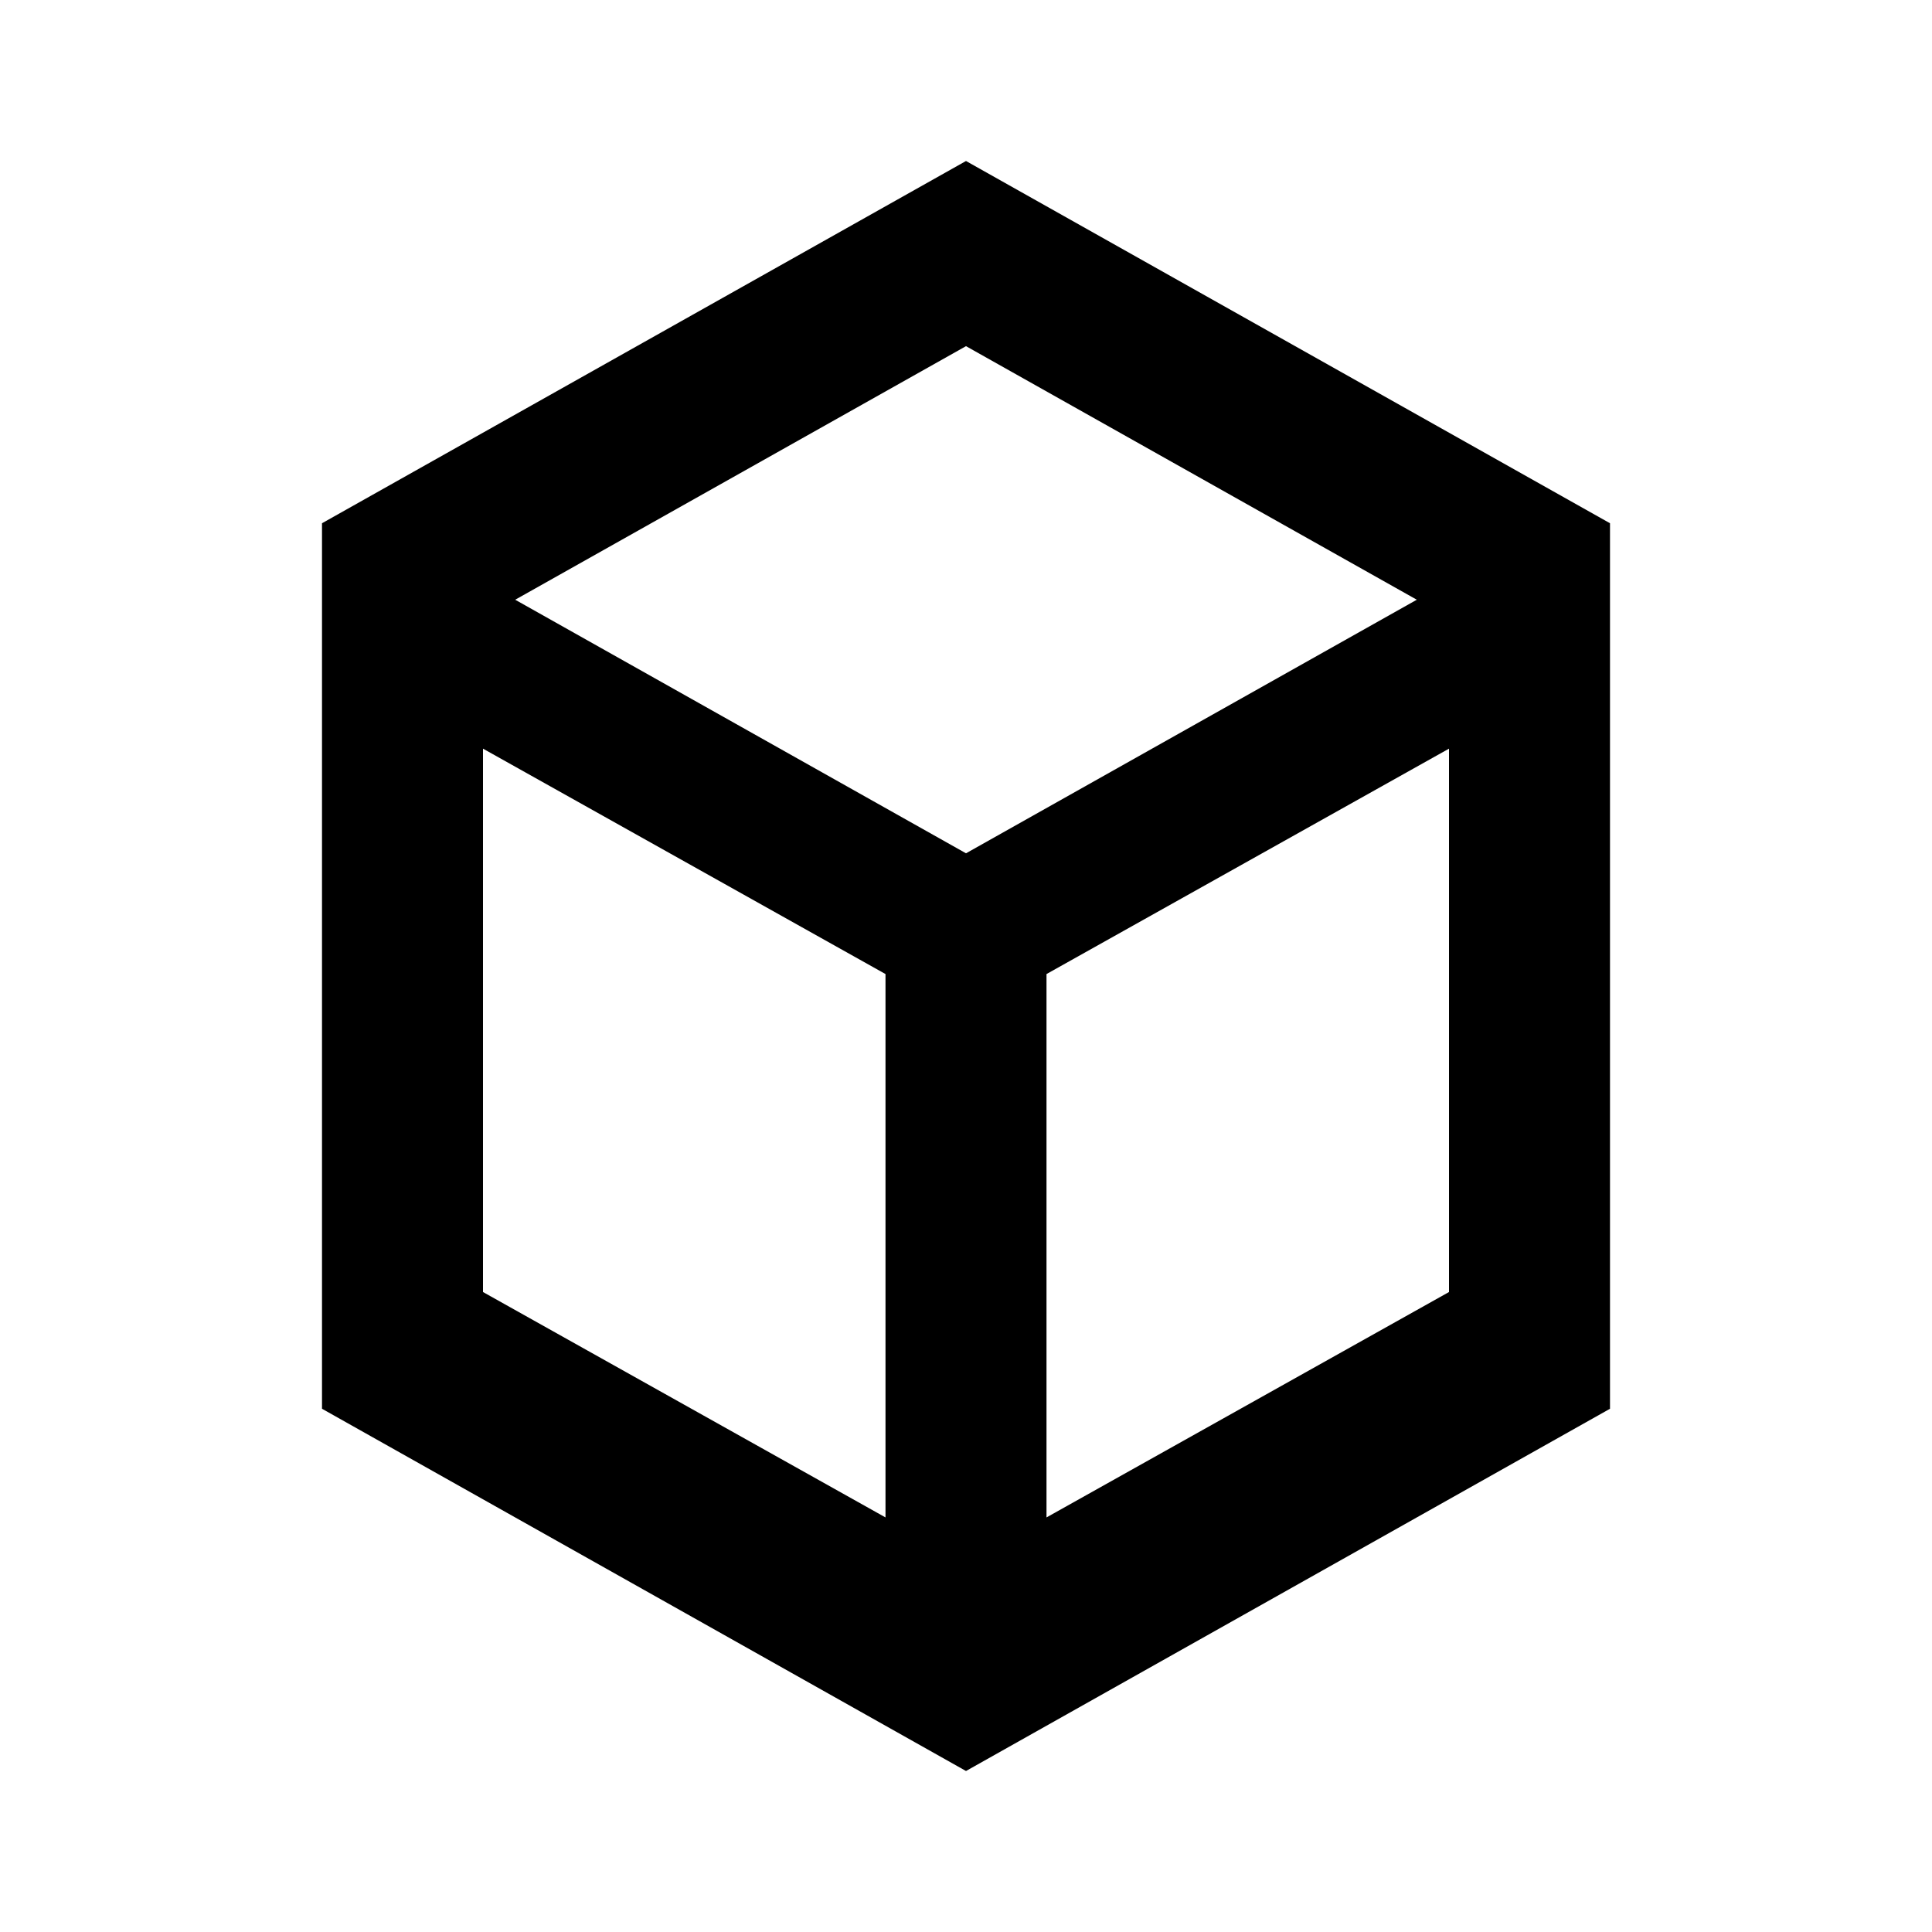
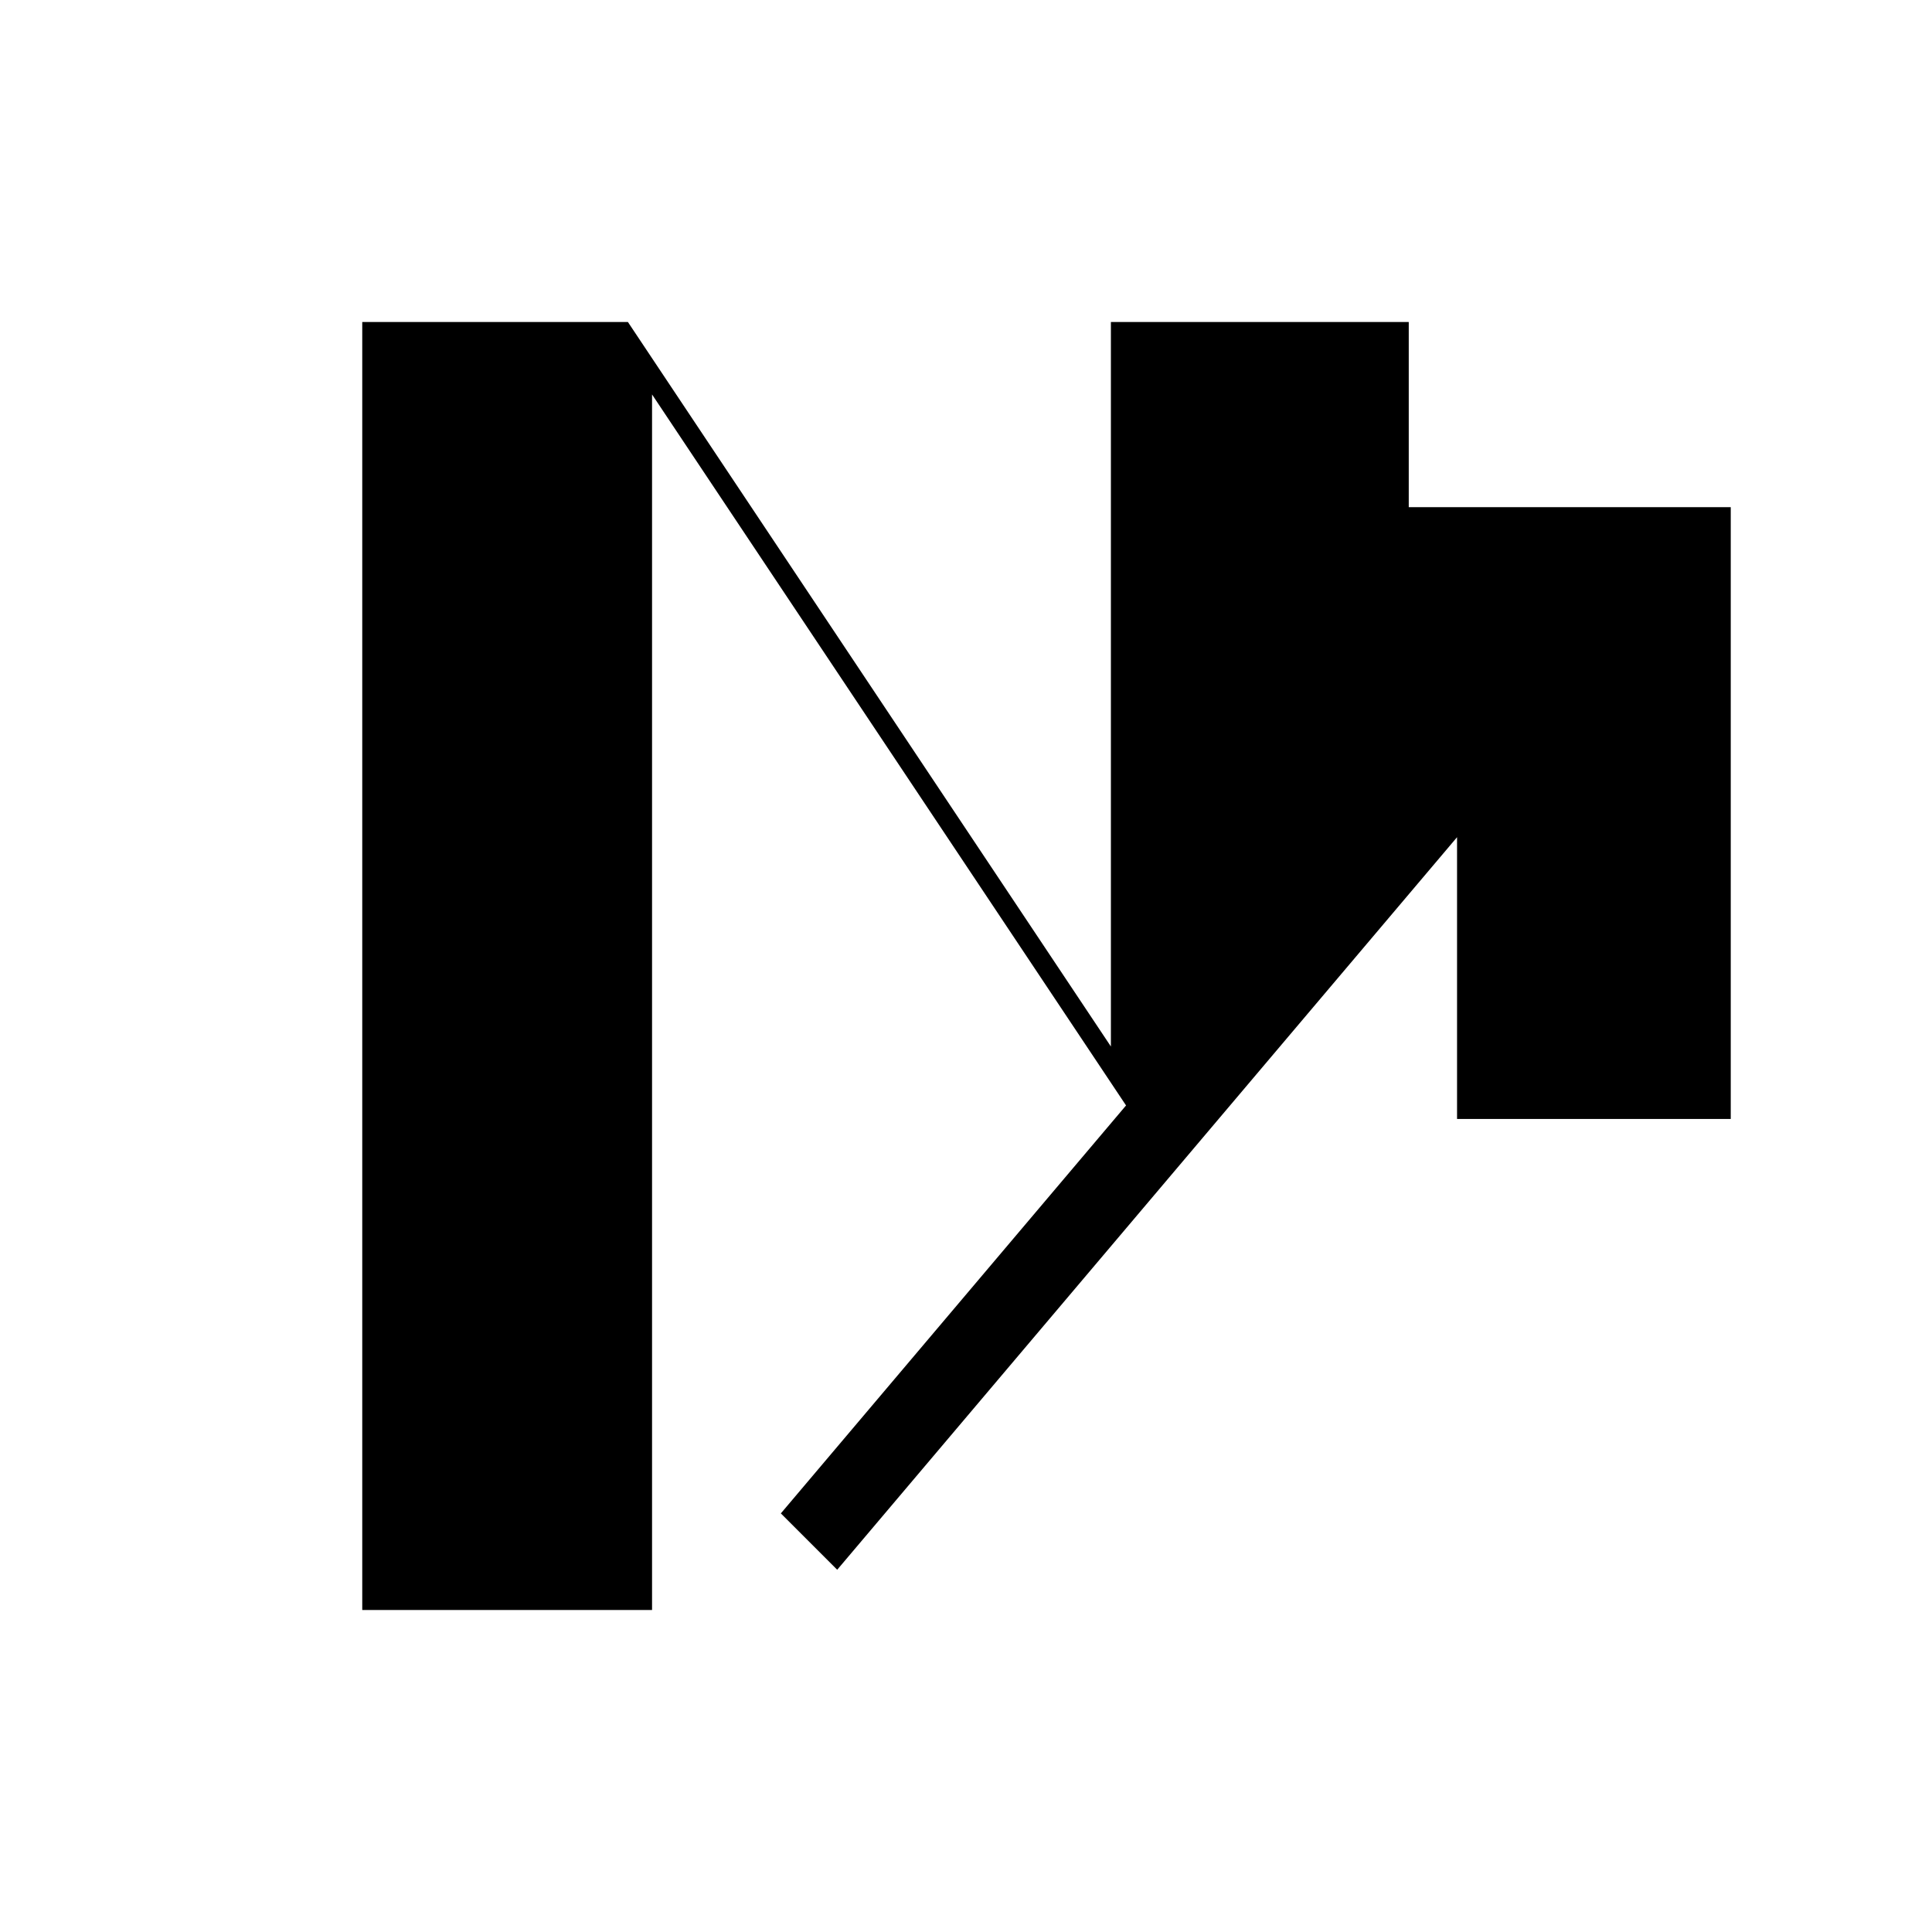
<svg xmlns="http://www.w3.org/2000/svg" viewBox="0 0 24 24">
-   <path fill="currentColor" d="M12 2 4 6.5v11L12 22l8-4.5v-11L12 2Zm0 2.3 5.6 3.15L12 10.6 6.4 7.45 12 4.3Zm-6 5 5 2.8v6.75l-5-2.8V9.3Zm7 9.55V12.1l5-2.8v6.75l-5 2.8Z" />
+   <path fill="currentColor" d="M4.5 20V4h3.3l6 9V4h3.7v7.1l-3.4 2.8-6-9V20H4.5Z" />
+   <path fill="currentColor" d="m9.7 18.8 7.7-9.1h-3.5V6.3h7.6v7.6h-3.4v-3.5l-7.7 9.1-.7-.7Z" />
</svg>
